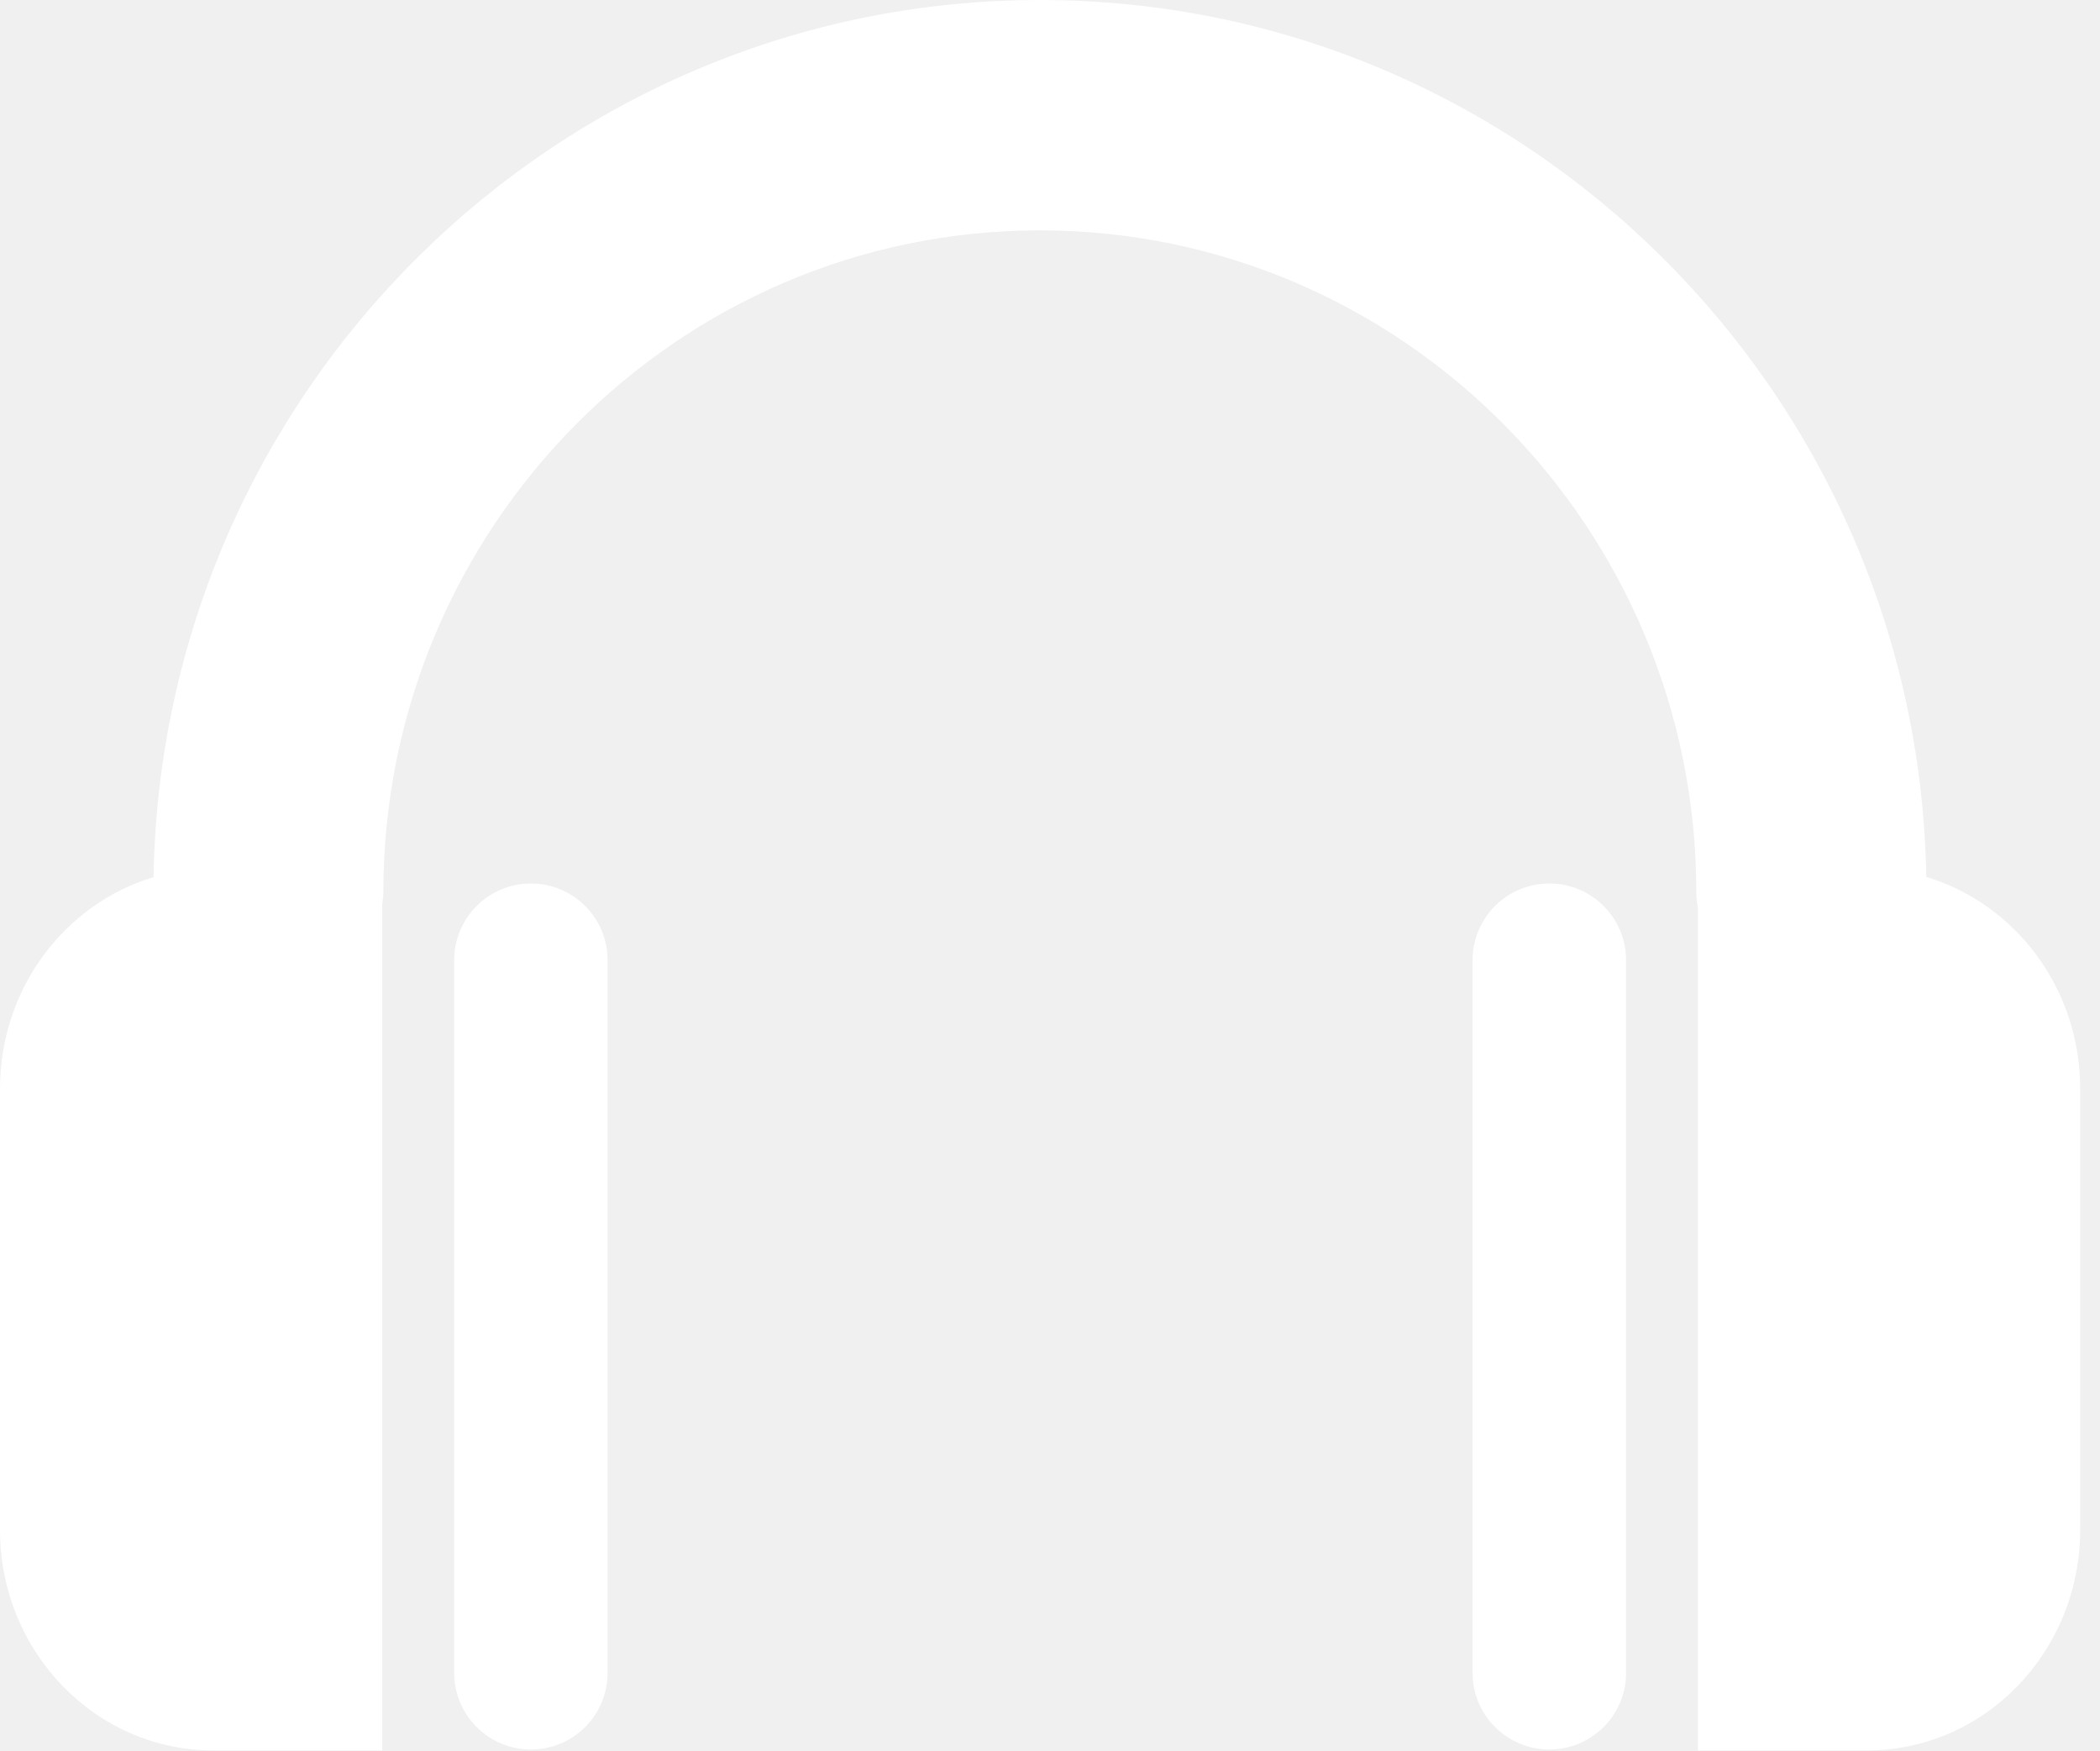
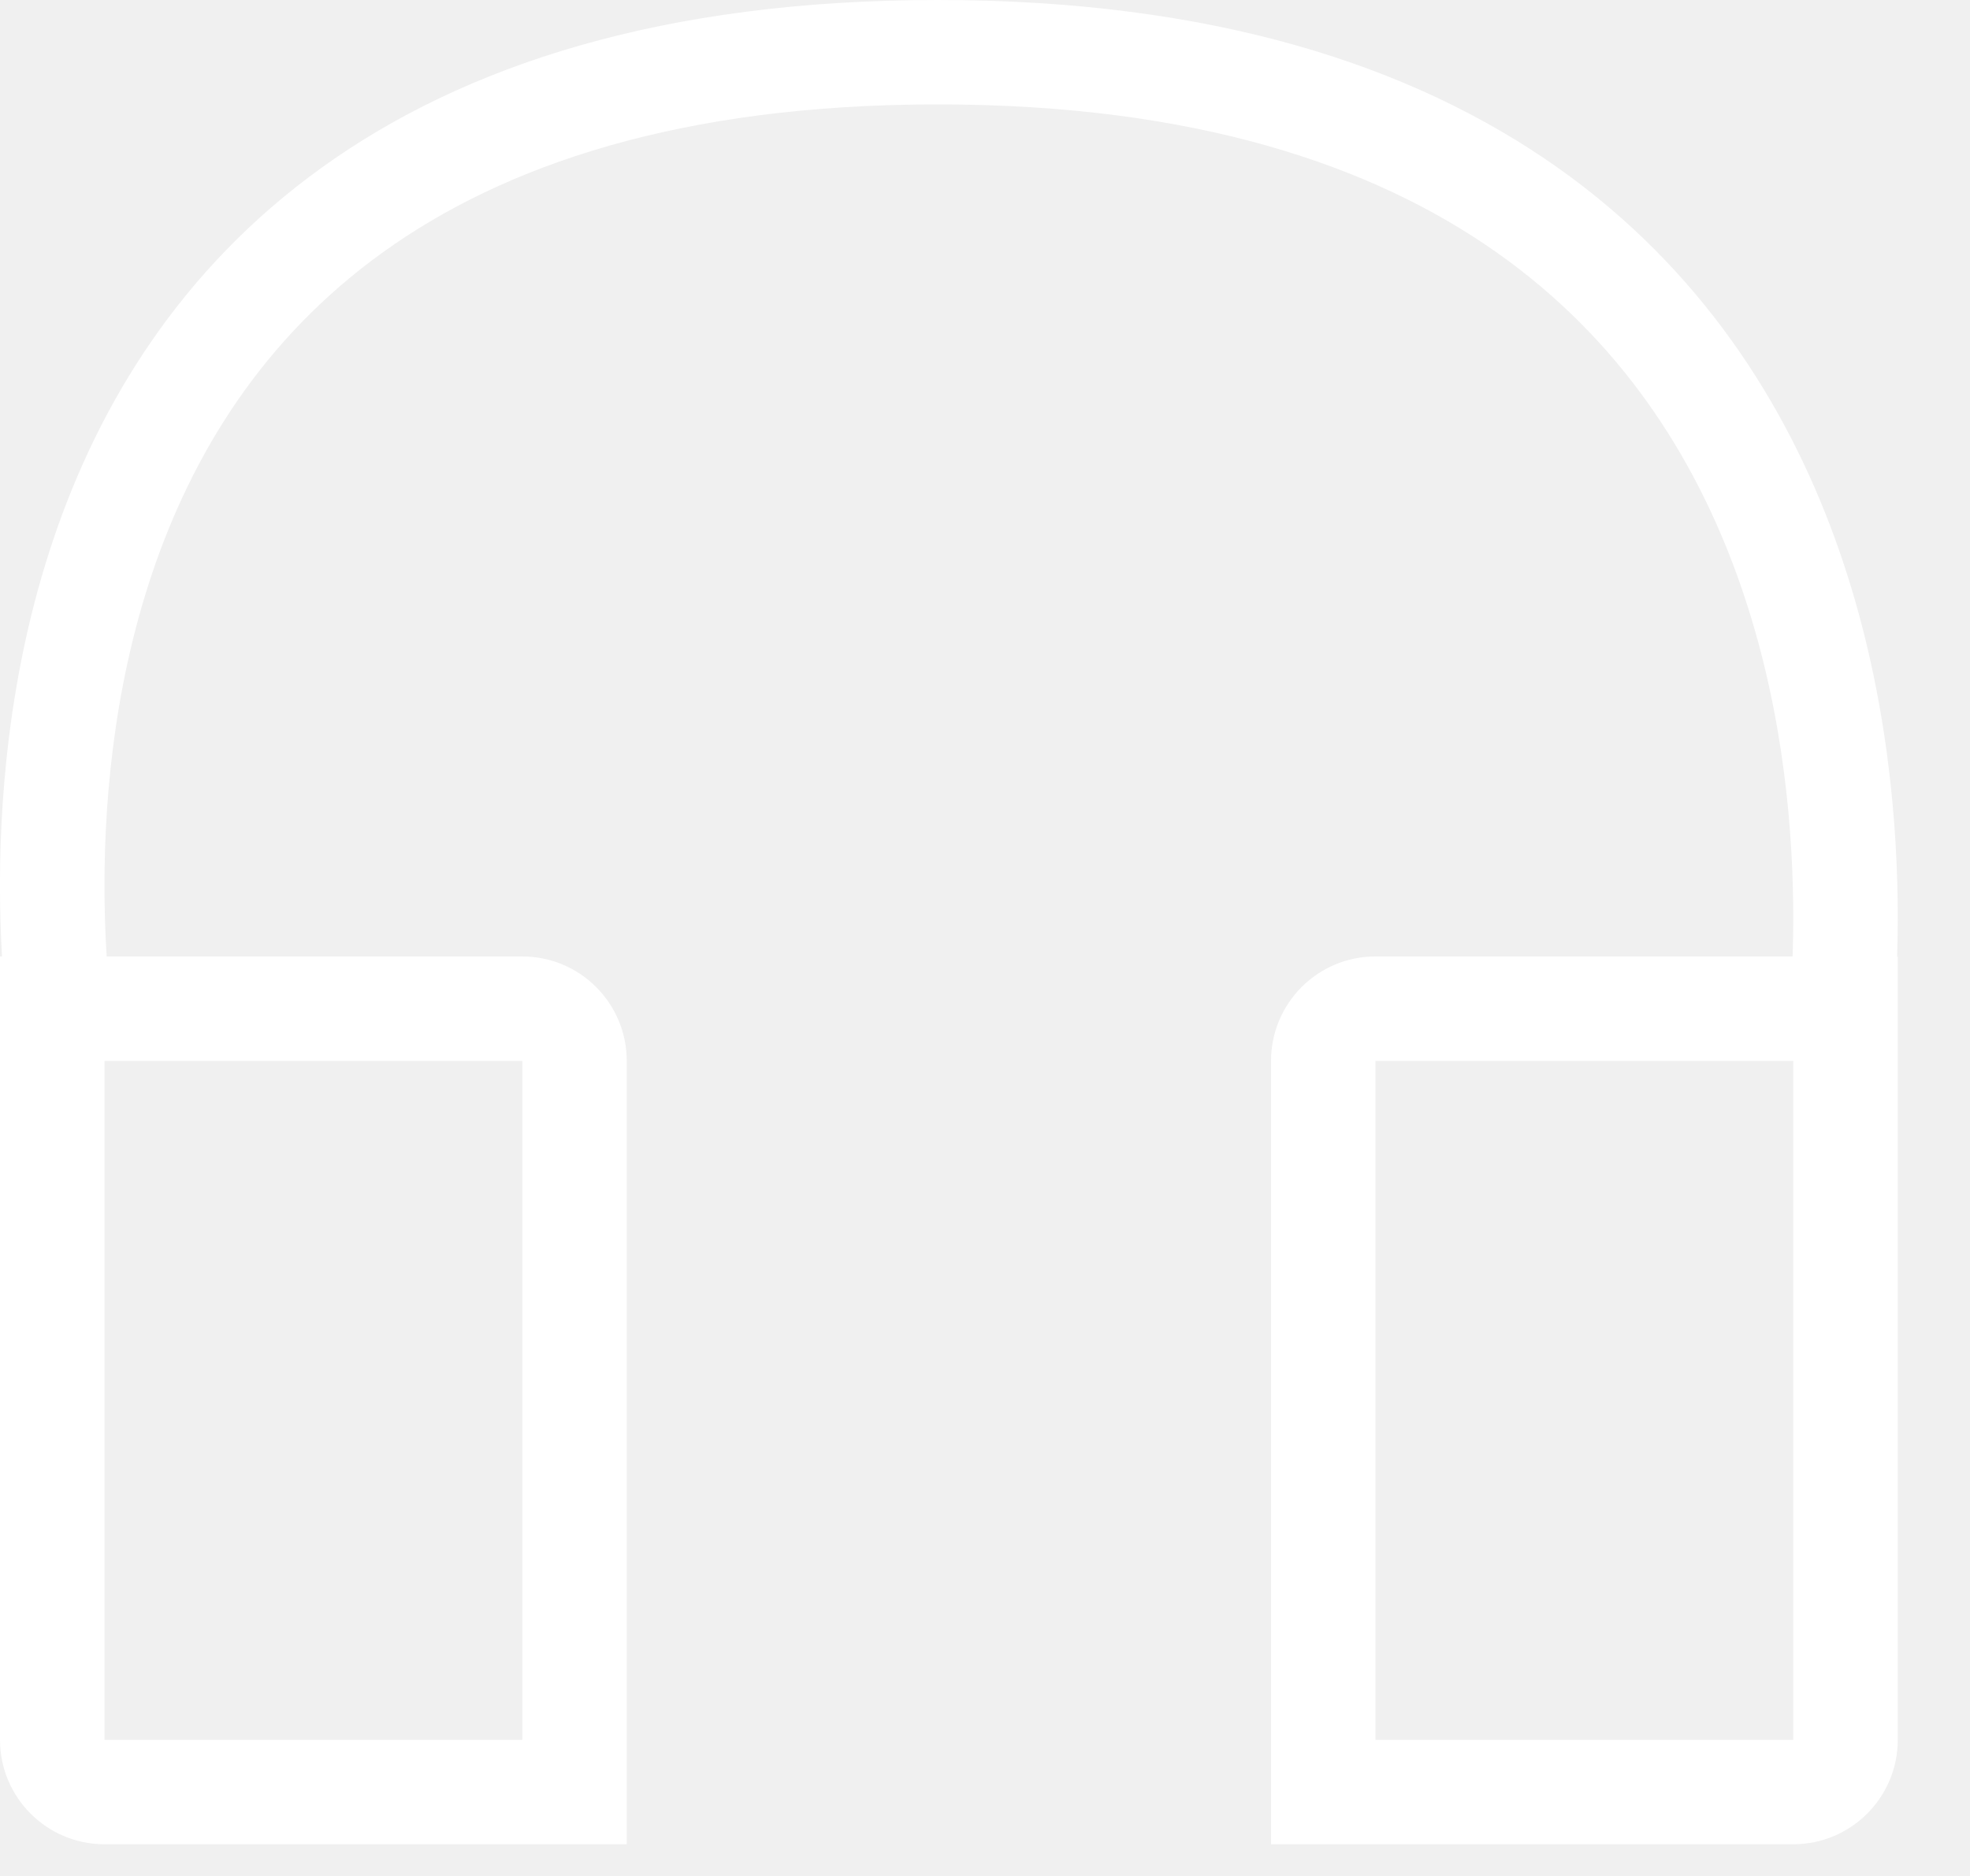
- <svg xmlns="http://www.w3.org/2000/svg" width="18" height="15" viewBox="0 0 18 15" fill="none">
-   <path d="M3.893 8.229V14.335C3.893 14.698 4.187 14.992 4.551 14.992C4.914 14.992 5.208 14.698 5.208 14.335V8.229C5.208 7.865 4.914 7.571 4.551 7.571C4.187 7.571 3.893 7.865 3.893 8.229Z" fill="white" />
-   <path d="M1.827 15H3.276V7.751C3.28 7.716 3.286 7.681 3.286 7.646C3.286 4.518 5.811 1.974 8.913 1.974C12.016 1.974 14.54 4.518 14.54 7.646C14.54 7.693 14.547 7.74 14.554 7.786V15H16.003C17.011 15 17.83 14.154 17.83 13.11V9.329C17.83 8.468 17.272 7.743 16.511 7.515C16.441 3.36 13.061 0 8.914 0C4.766 0 1.385 3.36 1.316 7.516C0.556 7.745 0 8.47 0 9.33V13.11C0 14.153 0.818 15 1.827 15Z" fill="white" />
-   <path d="M12.622 8.229V14.335C12.622 14.698 12.917 14.992 13.28 14.992C13.643 14.992 13.938 14.698 13.938 14.335V8.229C13.938 7.865 13.643 7.571 13.28 7.571C12.916 7.571 12.622 7.865 12.622 8.229Z" fill="white" />
+ <svg xmlns="http://www.w3.org/2000/svg" width="21" height="20" viewBox="0 0 21 20" fill="none">
+   <path fill-rule="evenodd" clip-rule="evenodd" d="M1.247 11.202C1.247 11.202 1.247 11.202 0.7 11.306C0.153 11.41 0.153 11.409 0.153 11.409L0.153 11.406L0.151 11.398L0.146 11.37C0.142 11.347 0.137 11.313 0.13 11.27C0.117 11.185 0.099 11.062 0.082 10.907C0.046 10.598 0.009 10.159 0.001 9.634C-0.014 8.588 0.088 7.176 0.568 5.753C1.049 4.325 1.916 2.874 3.434 1.784C4.951 0.694 7.071 0 9.995 0C12.919 0 15.053 0.694 16.596 1.781C18.137 2.868 19.041 4.315 19.56 5.741C20.077 7.162 20.216 8.573 20.229 9.619C20.235 10.145 20.209 10.584 20.182 10.893C20.169 11.048 20.154 11.171 20.143 11.256C20.138 11.299 20.133 11.332 20.13 11.356L20.125 11.383L20.124 11.392L20.124 11.394C20.124 11.394 20.124 11.396 19.574 11.306C19.025 11.216 19.025 11.216 19.025 11.216L19.025 11.213L19.028 11.194C19.03 11.177 19.034 11.15 19.039 11.114C19.048 11.042 19.061 10.934 19.073 10.795C19.098 10.517 19.121 10.115 19.115 9.633C19.103 8.664 18.974 7.388 18.513 6.122C18.054 4.86 17.272 3.62 15.954 2.691C14.637 1.763 12.739 1.113 9.995 1.113C7.249 1.113 5.372 1.763 4.084 2.688C2.795 3.614 2.048 4.85 1.623 6.109C1.197 7.373 1.101 8.649 1.115 9.618C1.122 10.101 1.156 10.502 1.188 10.78C1.204 10.919 1.219 11.028 1.23 11.1C1.236 11.136 1.24 11.163 1.243 11.18L1.247 11.198L1.247 11.202Z" fill="white" />
+   <path fill-rule="evenodd" clip-rule="evenodd" d="M0 10.197H5.568C6.183 10.197 6.681 10.696 6.681 11.311V19.662H1.114C0.499 19.662 0 19.163 0 18.549V10.197ZM1.114 11.311V18.549H5.568V11.311H1.114Z" fill="white" />
+   <path fill-rule="evenodd" clip-rule="evenodd" d="M20.23 10.197H14.662C14.047 10.197 13.549 10.696 13.549 11.311V19.662H19.116C19.731 19.662 20.23 19.163 20.23 18.549V10.197ZM19.116 11.311V18.549H14.662V11.311H19.116Z" fill="white" />
</svg>
